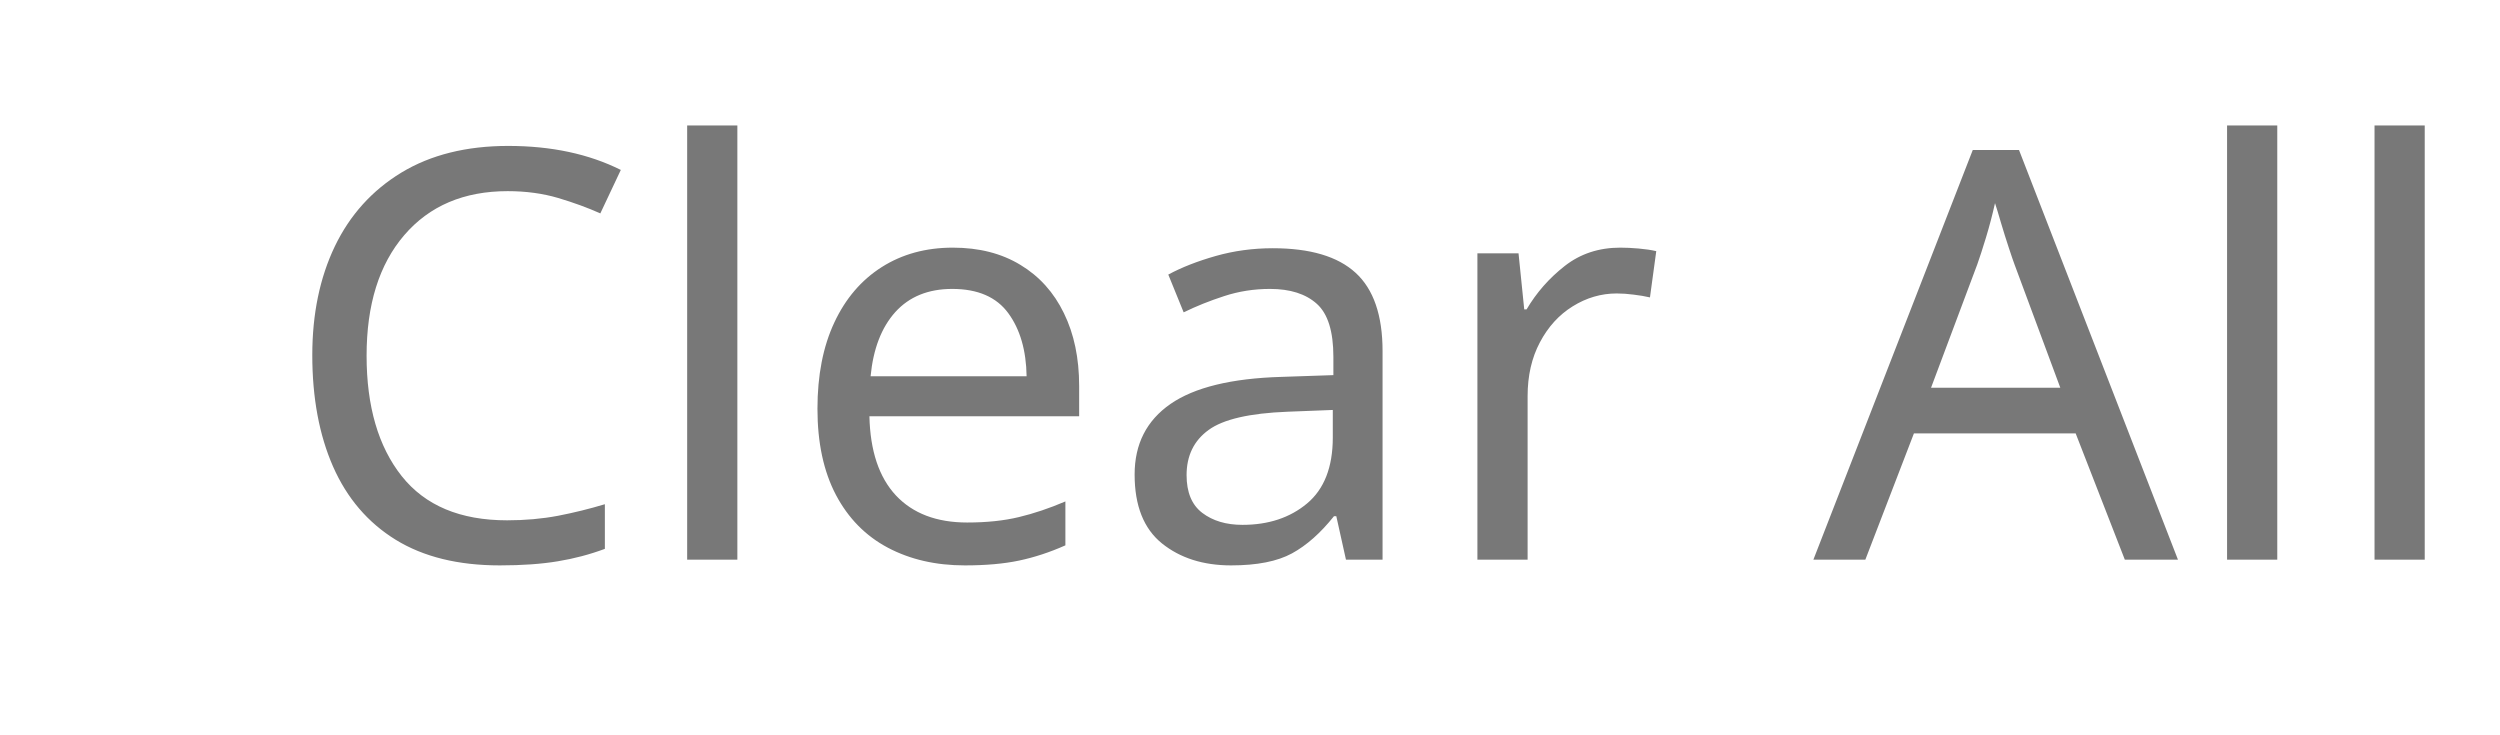
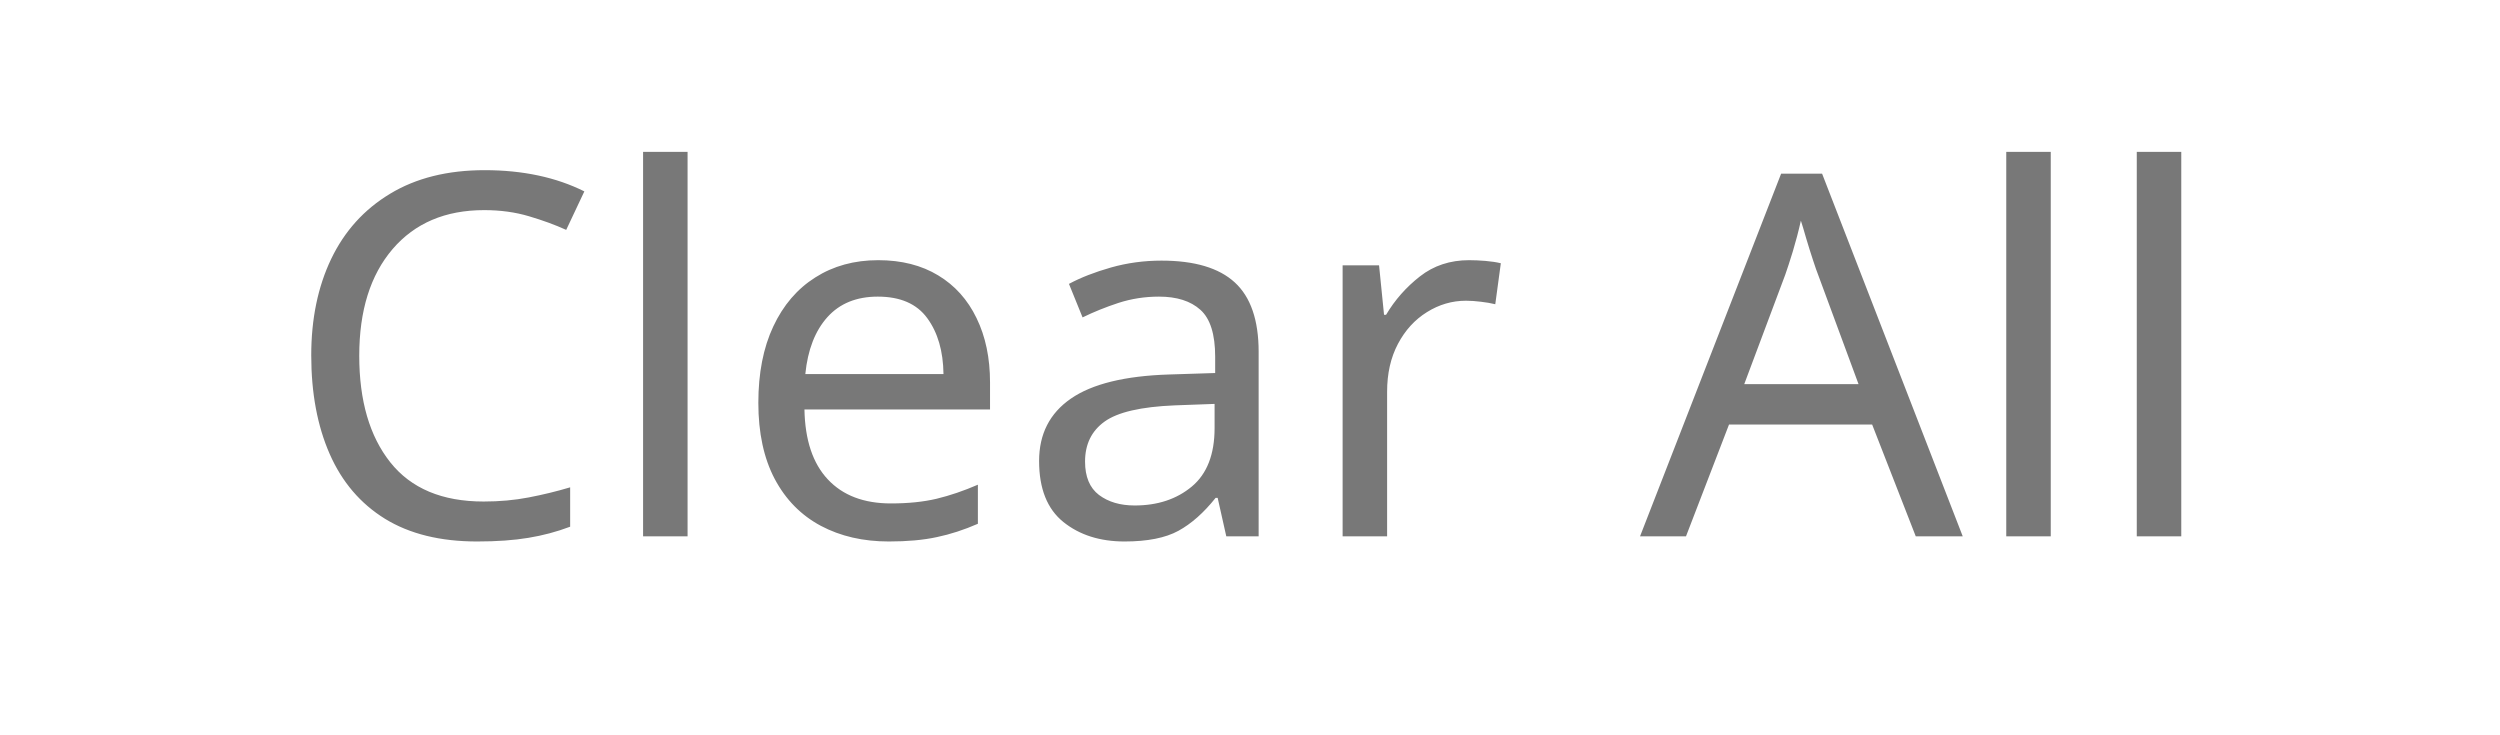
<svg xmlns="http://www.w3.org/2000/svg" id="Layer_1" data-name="Layer 1" viewBox="0 0 266.89 78.45">
  <defs>
-     <style>.cls-1{font-size:61px;fill:#787878;font-family:MyriadPro-Regular, Myriad Pro;}.cls-2{letter-spacing:0em;}</style>
+     <style>.cls-1{font-size:54px;fill:#787878;font-family:Avenir-Medium, Avenir;}</style>
  </defs>
-   <text class="cls-1" transform="translate(29.62 59.75)">Clear All</text>
+   <text class="cls-1" transform="translate(29.93 57.26)">Clear All</text>
</svg>
